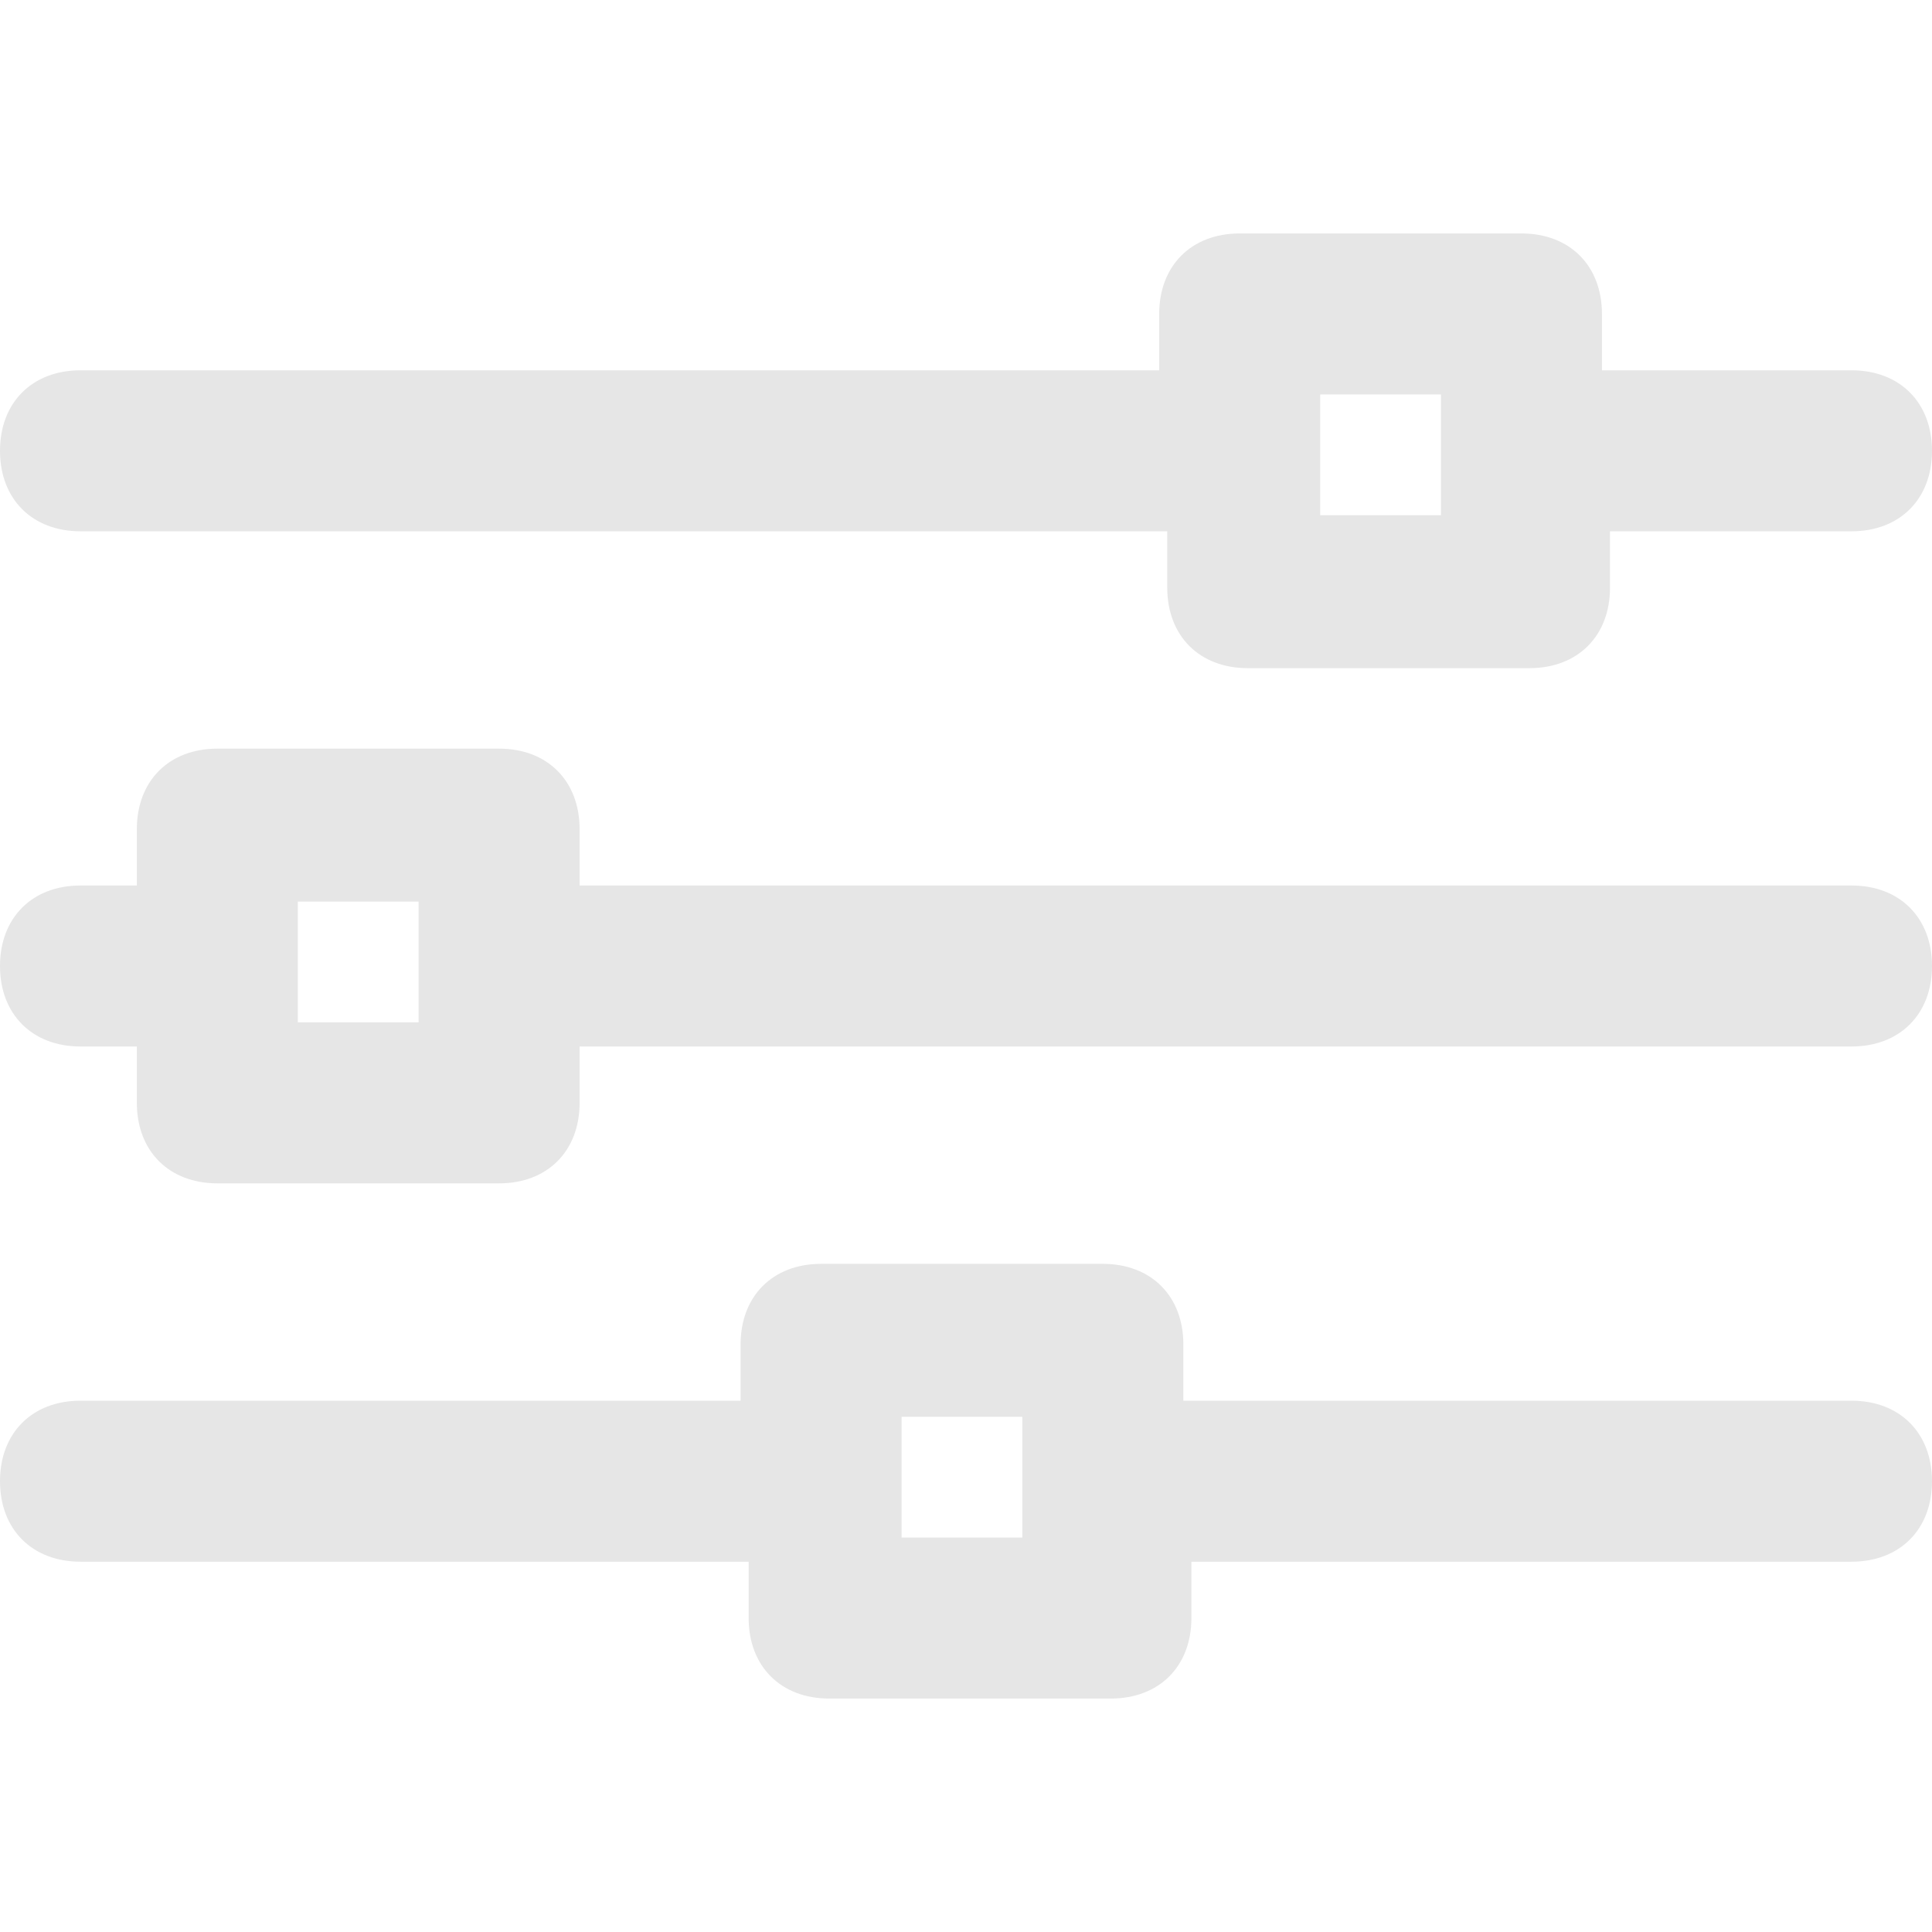
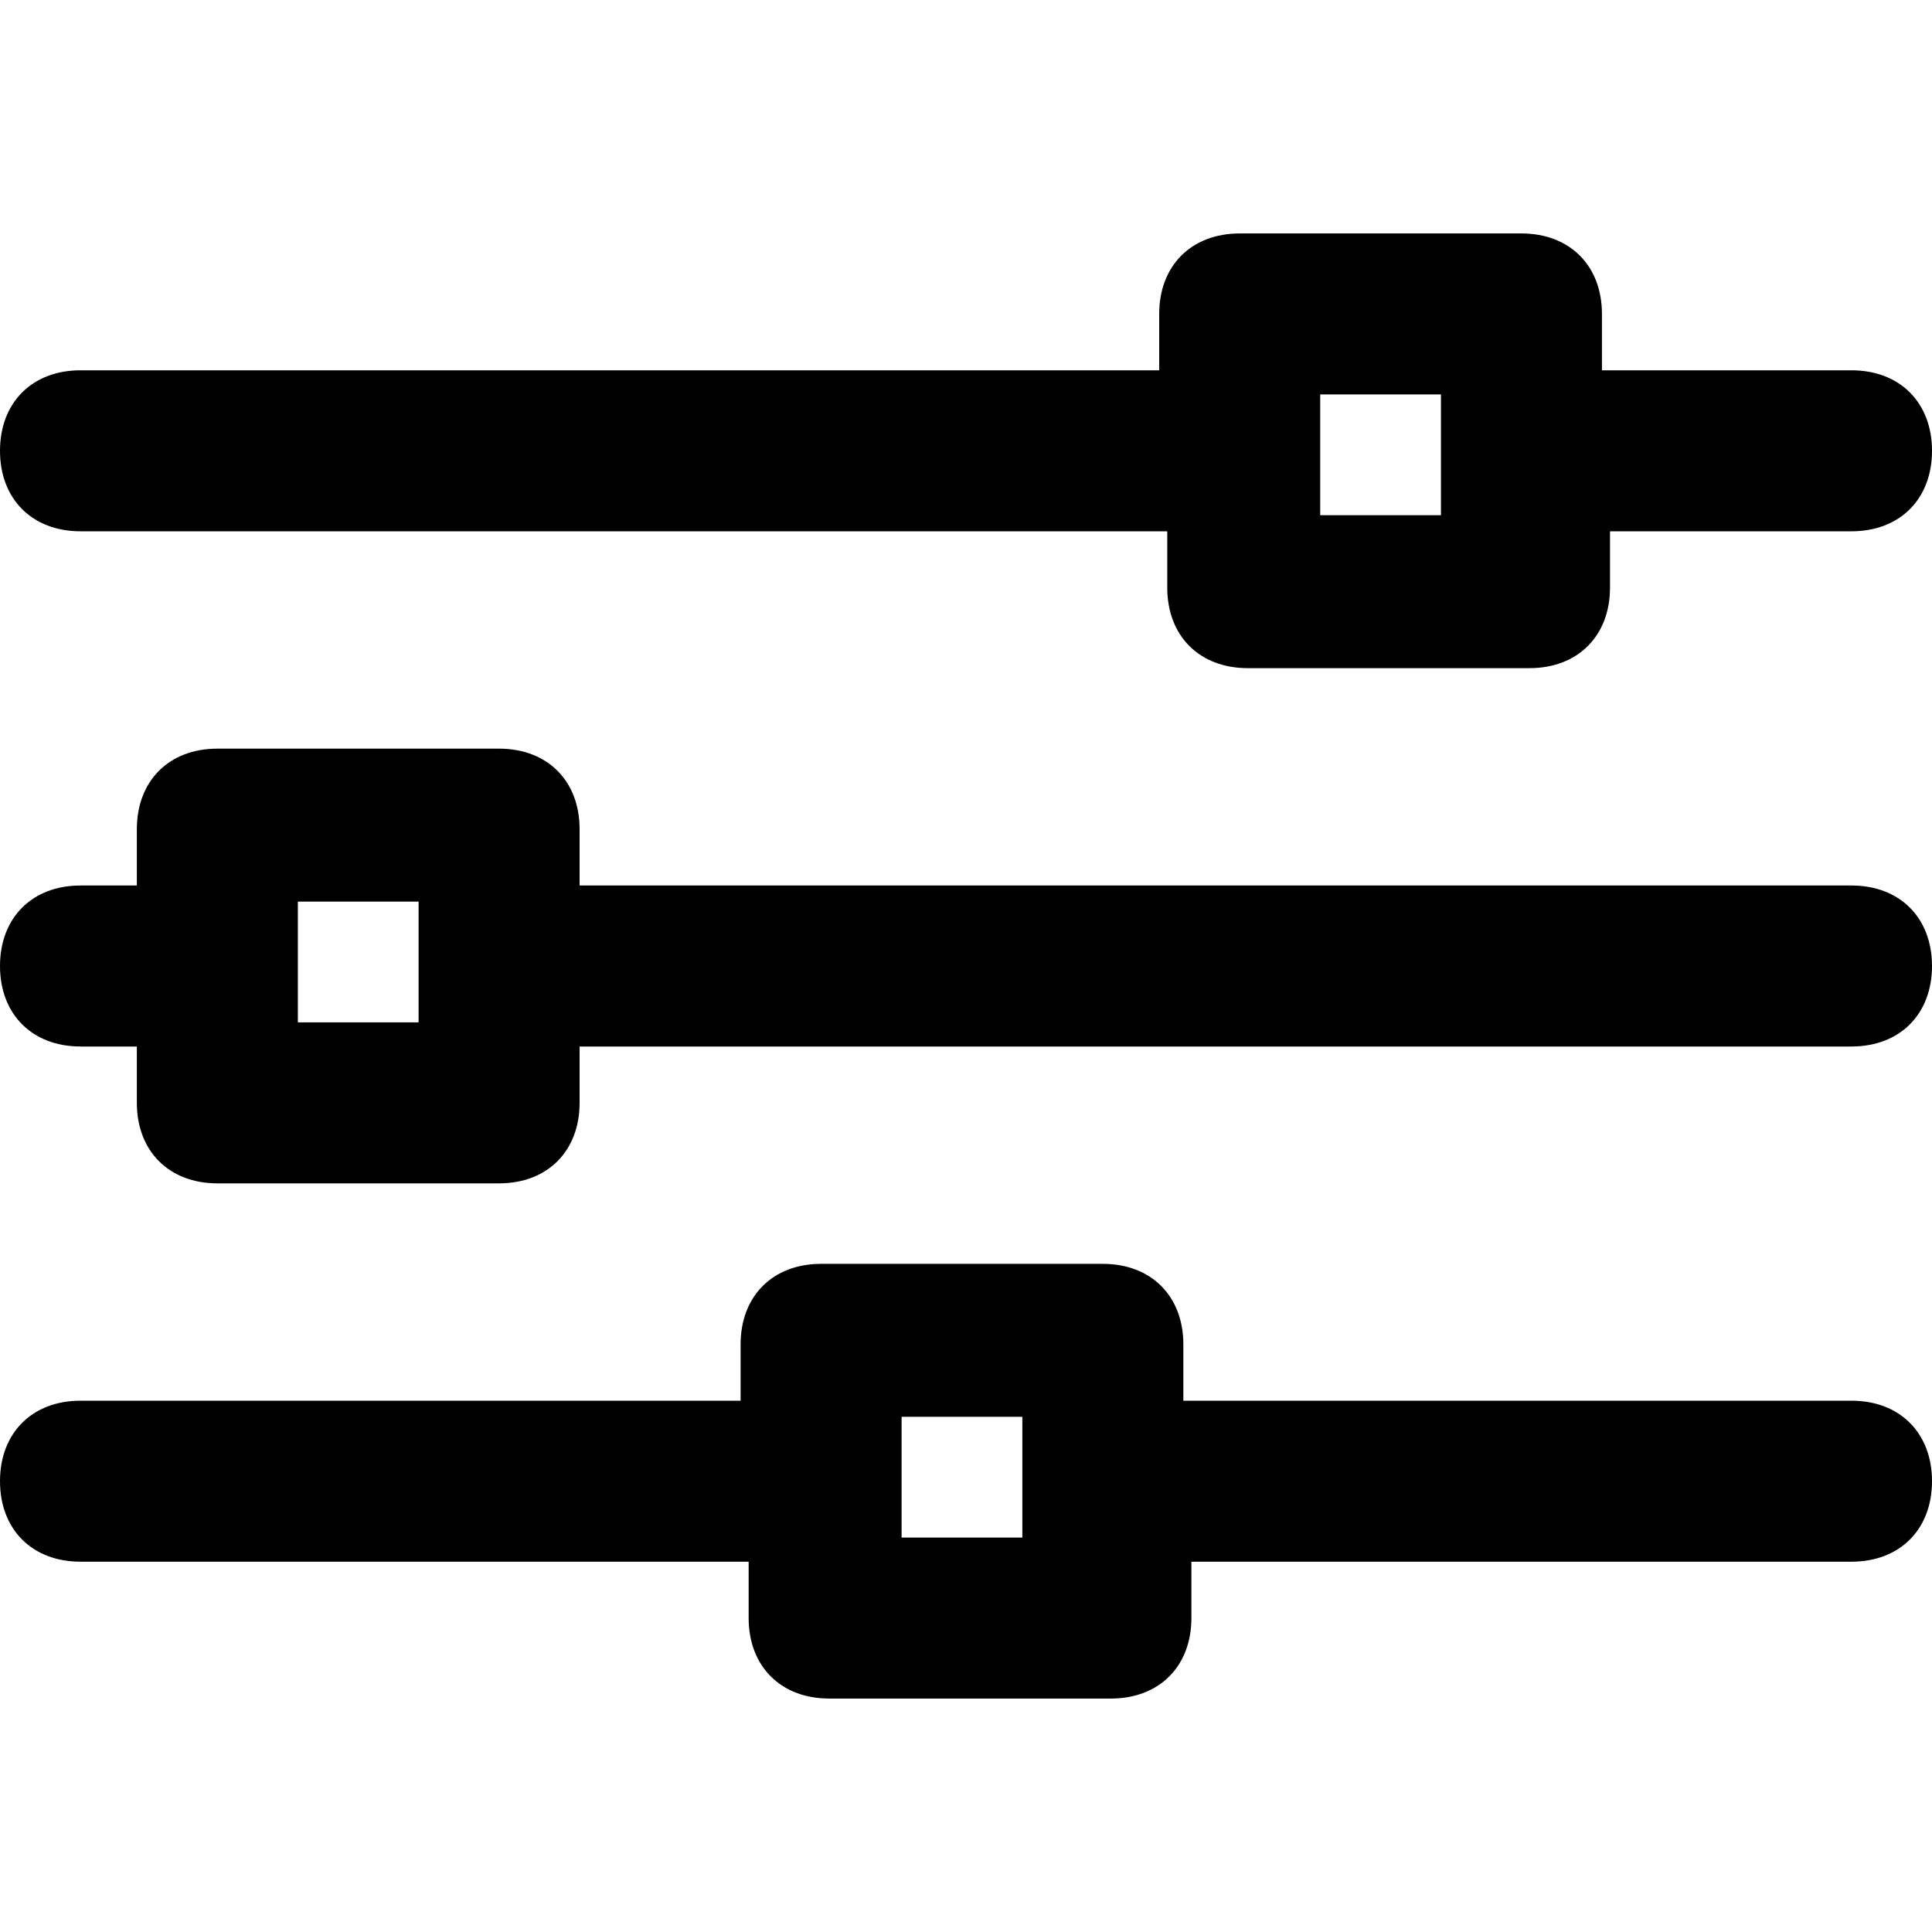
<svg xmlns="http://www.w3.org/2000/svg" t="1639705978217" class="icon" viewBox="0 0 1024 1024" version="1.1" p-id="7476" width="200" height="200">
  <defs>
    <style type="text/css" />
  </defs>
-   <path d="M981.333 196.267h-132.267v-29.867c0-25.6-17.067-42.667-42.667-42.667h-149.333c-25.6 0-42.667 17.067-42.667 42.667v29.867H42.667c-25.6 0-42.667 17.067-42.667 42.667s17.067 42.667 42.667 42.667h576v29.867c0 25.6 17.067 42.667 42.667 42.667H810.667c25.6 0 42.667-17.067 42.667-42.667v-29.867h128c25.6 0 42.667-17.067 42.667-42.667s-17.067-42.667-42.667-42.667z m-217.6 76.8h-64V209.067h64v64zM981.333 469.333H307.2v-29.867c0-25.6-17.067-42.667-42.667-42.667H115.2c-25.6 0-42.667 17.067-42.667 42.667v29.867H42.667c-25.6 0-42.667 17.067-42.667 42.667s17.067 42.667 42.667 42.667h29.867v29.867c0 25.6 17.067 42.667 42.667 42.667h149.333c25.6 0 42.667-17.067 42.667-42.667V554.667H981.333c25.6 0 42.667-17.067 42.667-42.667s-17.067-42.667-42.667-42.667zM221.867 541.867H157.867v-64h64v64zM981.333 742.4h-354.133v-29.867c0-25.6-17.067-42.667-42.667-42.667h-149.333c-25.6 0-42.667 17.067-42.667 42.667v29.867H42.667c-25.6 0-42.667 17.067-42.667 42.667s17.067 42.667 42.667 42.667h354.133v29.867c0 25.6 17.067 42.667 42.667 42.667h149.333c25.6 0 42.667-17.067 42.667-42.667v-29.867H981.333c25.6 0 42.667-17.067 42.667-42.667s-17.067-42.667-42.667-42.667z m-439.467 72.533h-64v-64h64v64z" p-id="7477" fill="#e6e6e6" />
+   <path d="M981.333 196.267h-132.267v-29.867c0-25.6-17.067-42.667-42.667-42.667h-149.333c-25.6 0-42.667 17.067-42.667 42.667v29.867H42.667c-25.6 0-42.667 17.067-42.667 42.667s17.067 42.667 42.667 42.667h576v29.867c0 25.6 17.067 42.667 42.667 42.667H810.667c25.6 0 42.667-17.067 42.667-42.667v-29.867h128c25.6 0 42.667-17.067 42.667-42.667s-17.067-42.667-42.667-42.667z m-217.6 76.8h-64V209.067h64v64zM981.333 469.333H307.2v-29.867c0-25.6-17.067-42.667-42.667-42.667H115.2c-25.6 0-42.667 17.067-42.667 42.667v29.867H42.667c-25.6 0-42.667 17.067-42.667 42.667s17.067 42.667 42.667 42.667h29.867v29.867c0 25.6 17.067 42.667 42.667 42.667h149.333c25.6 0 42.667-17.067 42.667-42.667V554.667H981.333c25.6 0 42.667-17.067 42.667-42.667s-17.067-42.667-42.667-42.667zM221.867 541.867H157.867v-64h64v64zM981.333 742.4h-354.133v-29.867c0-25.6-17.067-42.667-42.667-42.667h-149.333c-25.6 0-42.667 17.067-42.667 42.667v29.867H42.667c-25.6 0-42.667 17.067-42.667 42.667s17.067 42.667 42.667 42.667h354.133v29.867c0 25.6 17.067 42.667 42.667 42.667h149.333c25.6 0 42.667-17.067 42.667-42.667v-29.867H981.333c25.6 0 42.667-17.067 42.667-42.667s-17.067-42.667-42.667-42.667z m-439.467 72.533h-64v-64h64v64z" p-id="7477" fill="currentColor" />
</svg>
